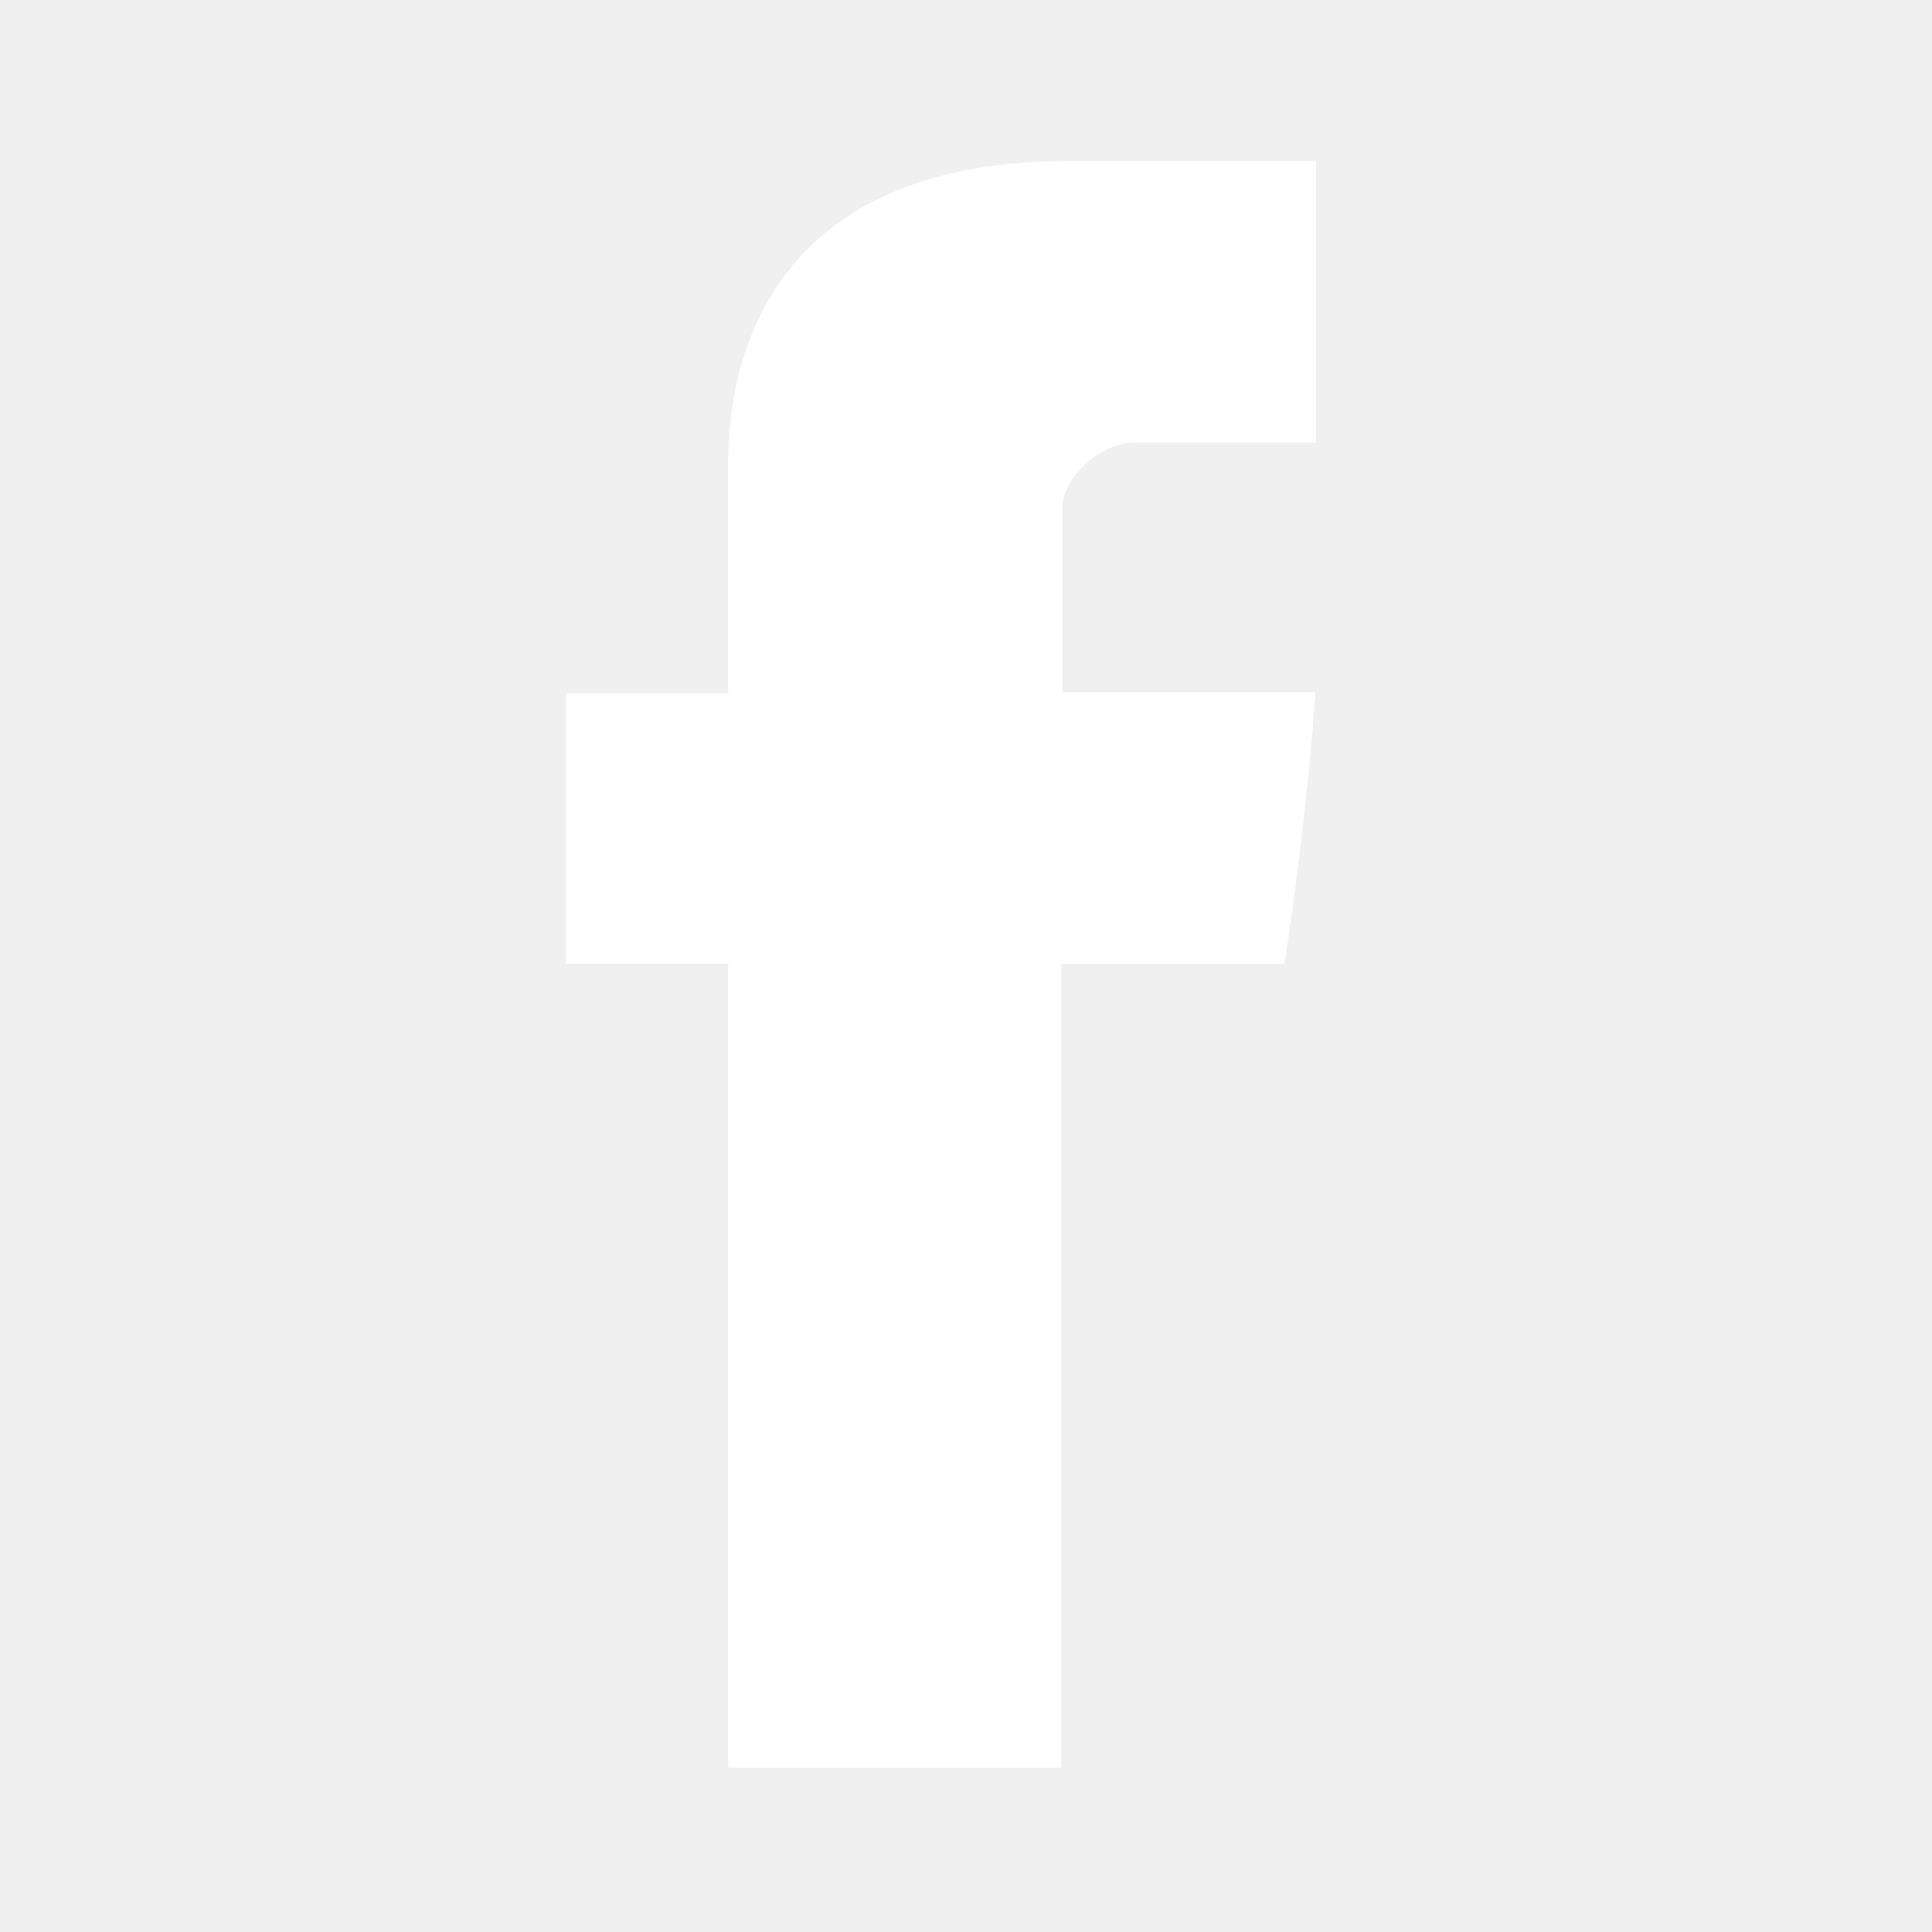
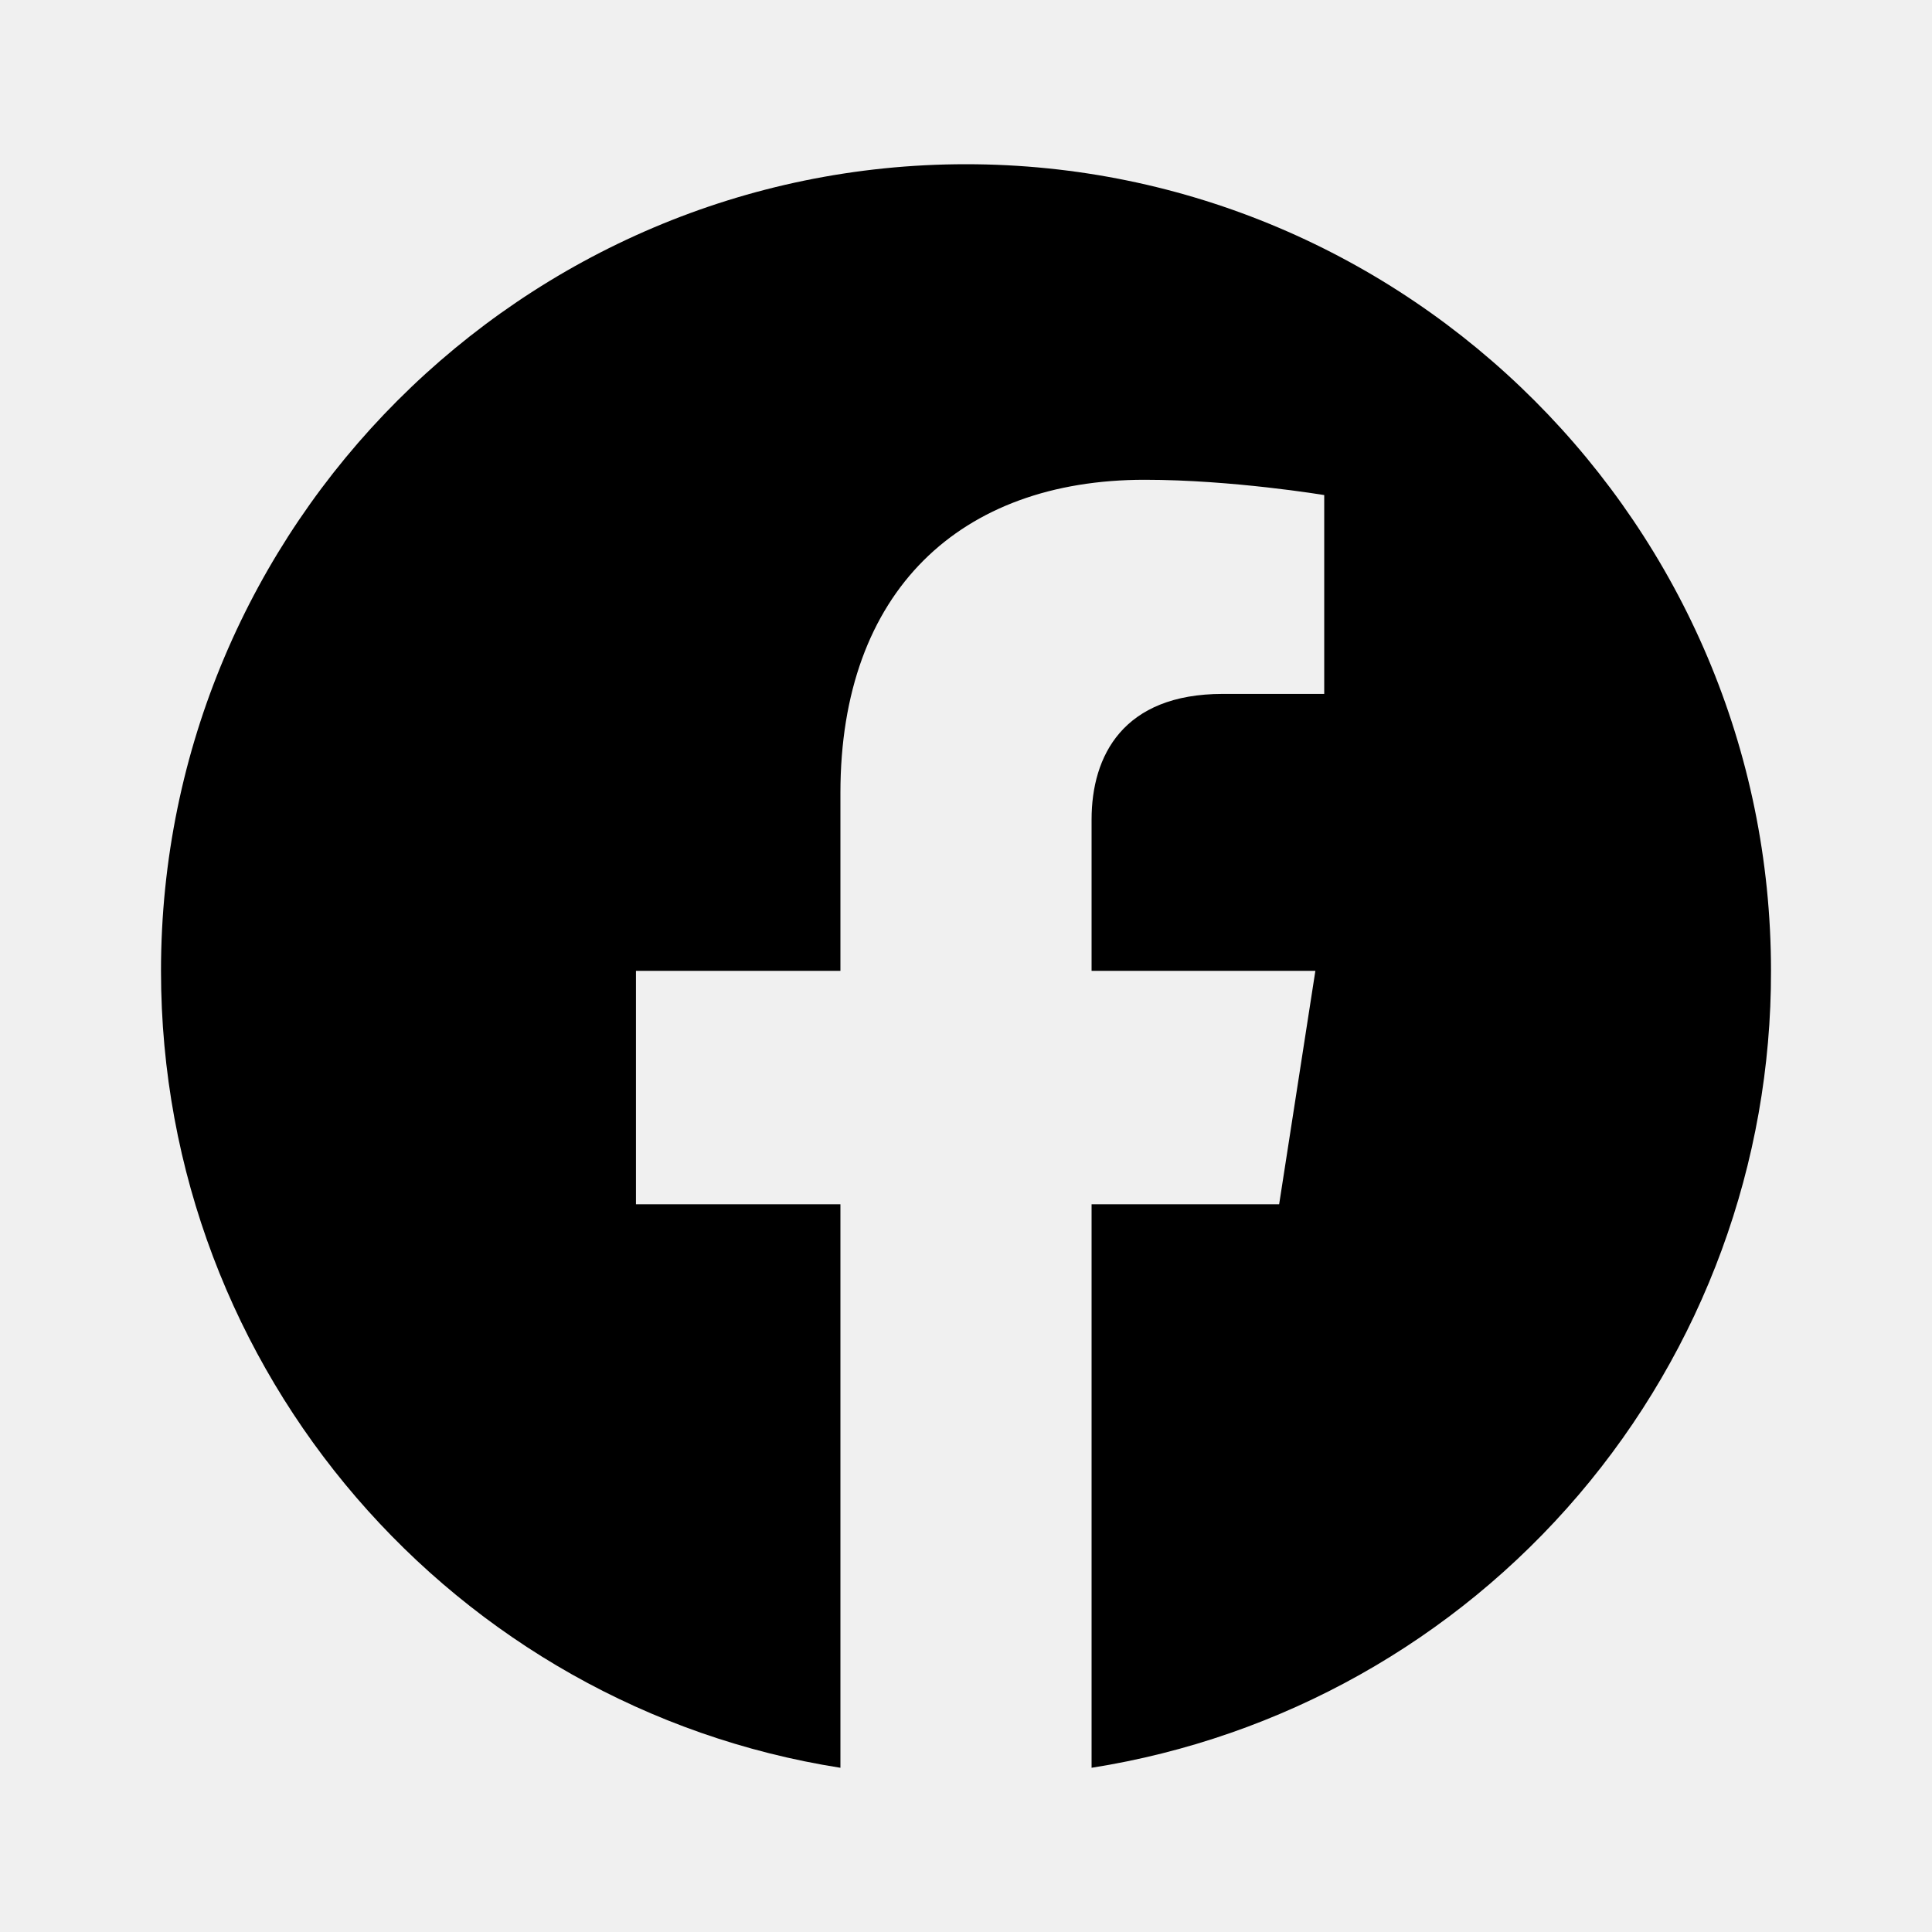
- <svg xmlns="http://www.w3.org/2000/svg" width="24" height="24" viewBox="0 0 24 24" fill="none">
-   <path d="M9.046 5.865V8.613H7.032V11.973H9.046V21.959H13.18V11.974H15.955C15.955 11.974 16.215 10.363 16.341 8.601H13.197V6.303C13.197 5.96 13.647 5.498 14.093 5.498H16.347V2H13.283C8.943 2 9.046 5.363 9.046 5.865Z" fill="white" />
+ <svg xmlns="http://www.w3.org/2000/svg" fill="#000000" width="800px" height="800px" viewBox="0 0 24 24">
+   <path d="M12 2.04C6.5 2.04 2 6.53 2 12.06C2 17.06 5.66 21.21 10.44 21.96V14.96H7.9V12.06H10.44V9.85C10.44 7.34 11.93 5.96 14.22 5.96C15.31 5.96 16.45 6.15 16.45 6.15V8.62H15.19C13.95 8.62 13.56 9.39 13.56 10.18V12.06H16.34L15.89 14.96H13.56V21.96C15.916 21.588 18.062 20.386 19.61 18.57C21.158 16.755 22.005 14.446 22 12.06C22 6.53 17.5 2.04 12 2.04Z" />
</svg>
